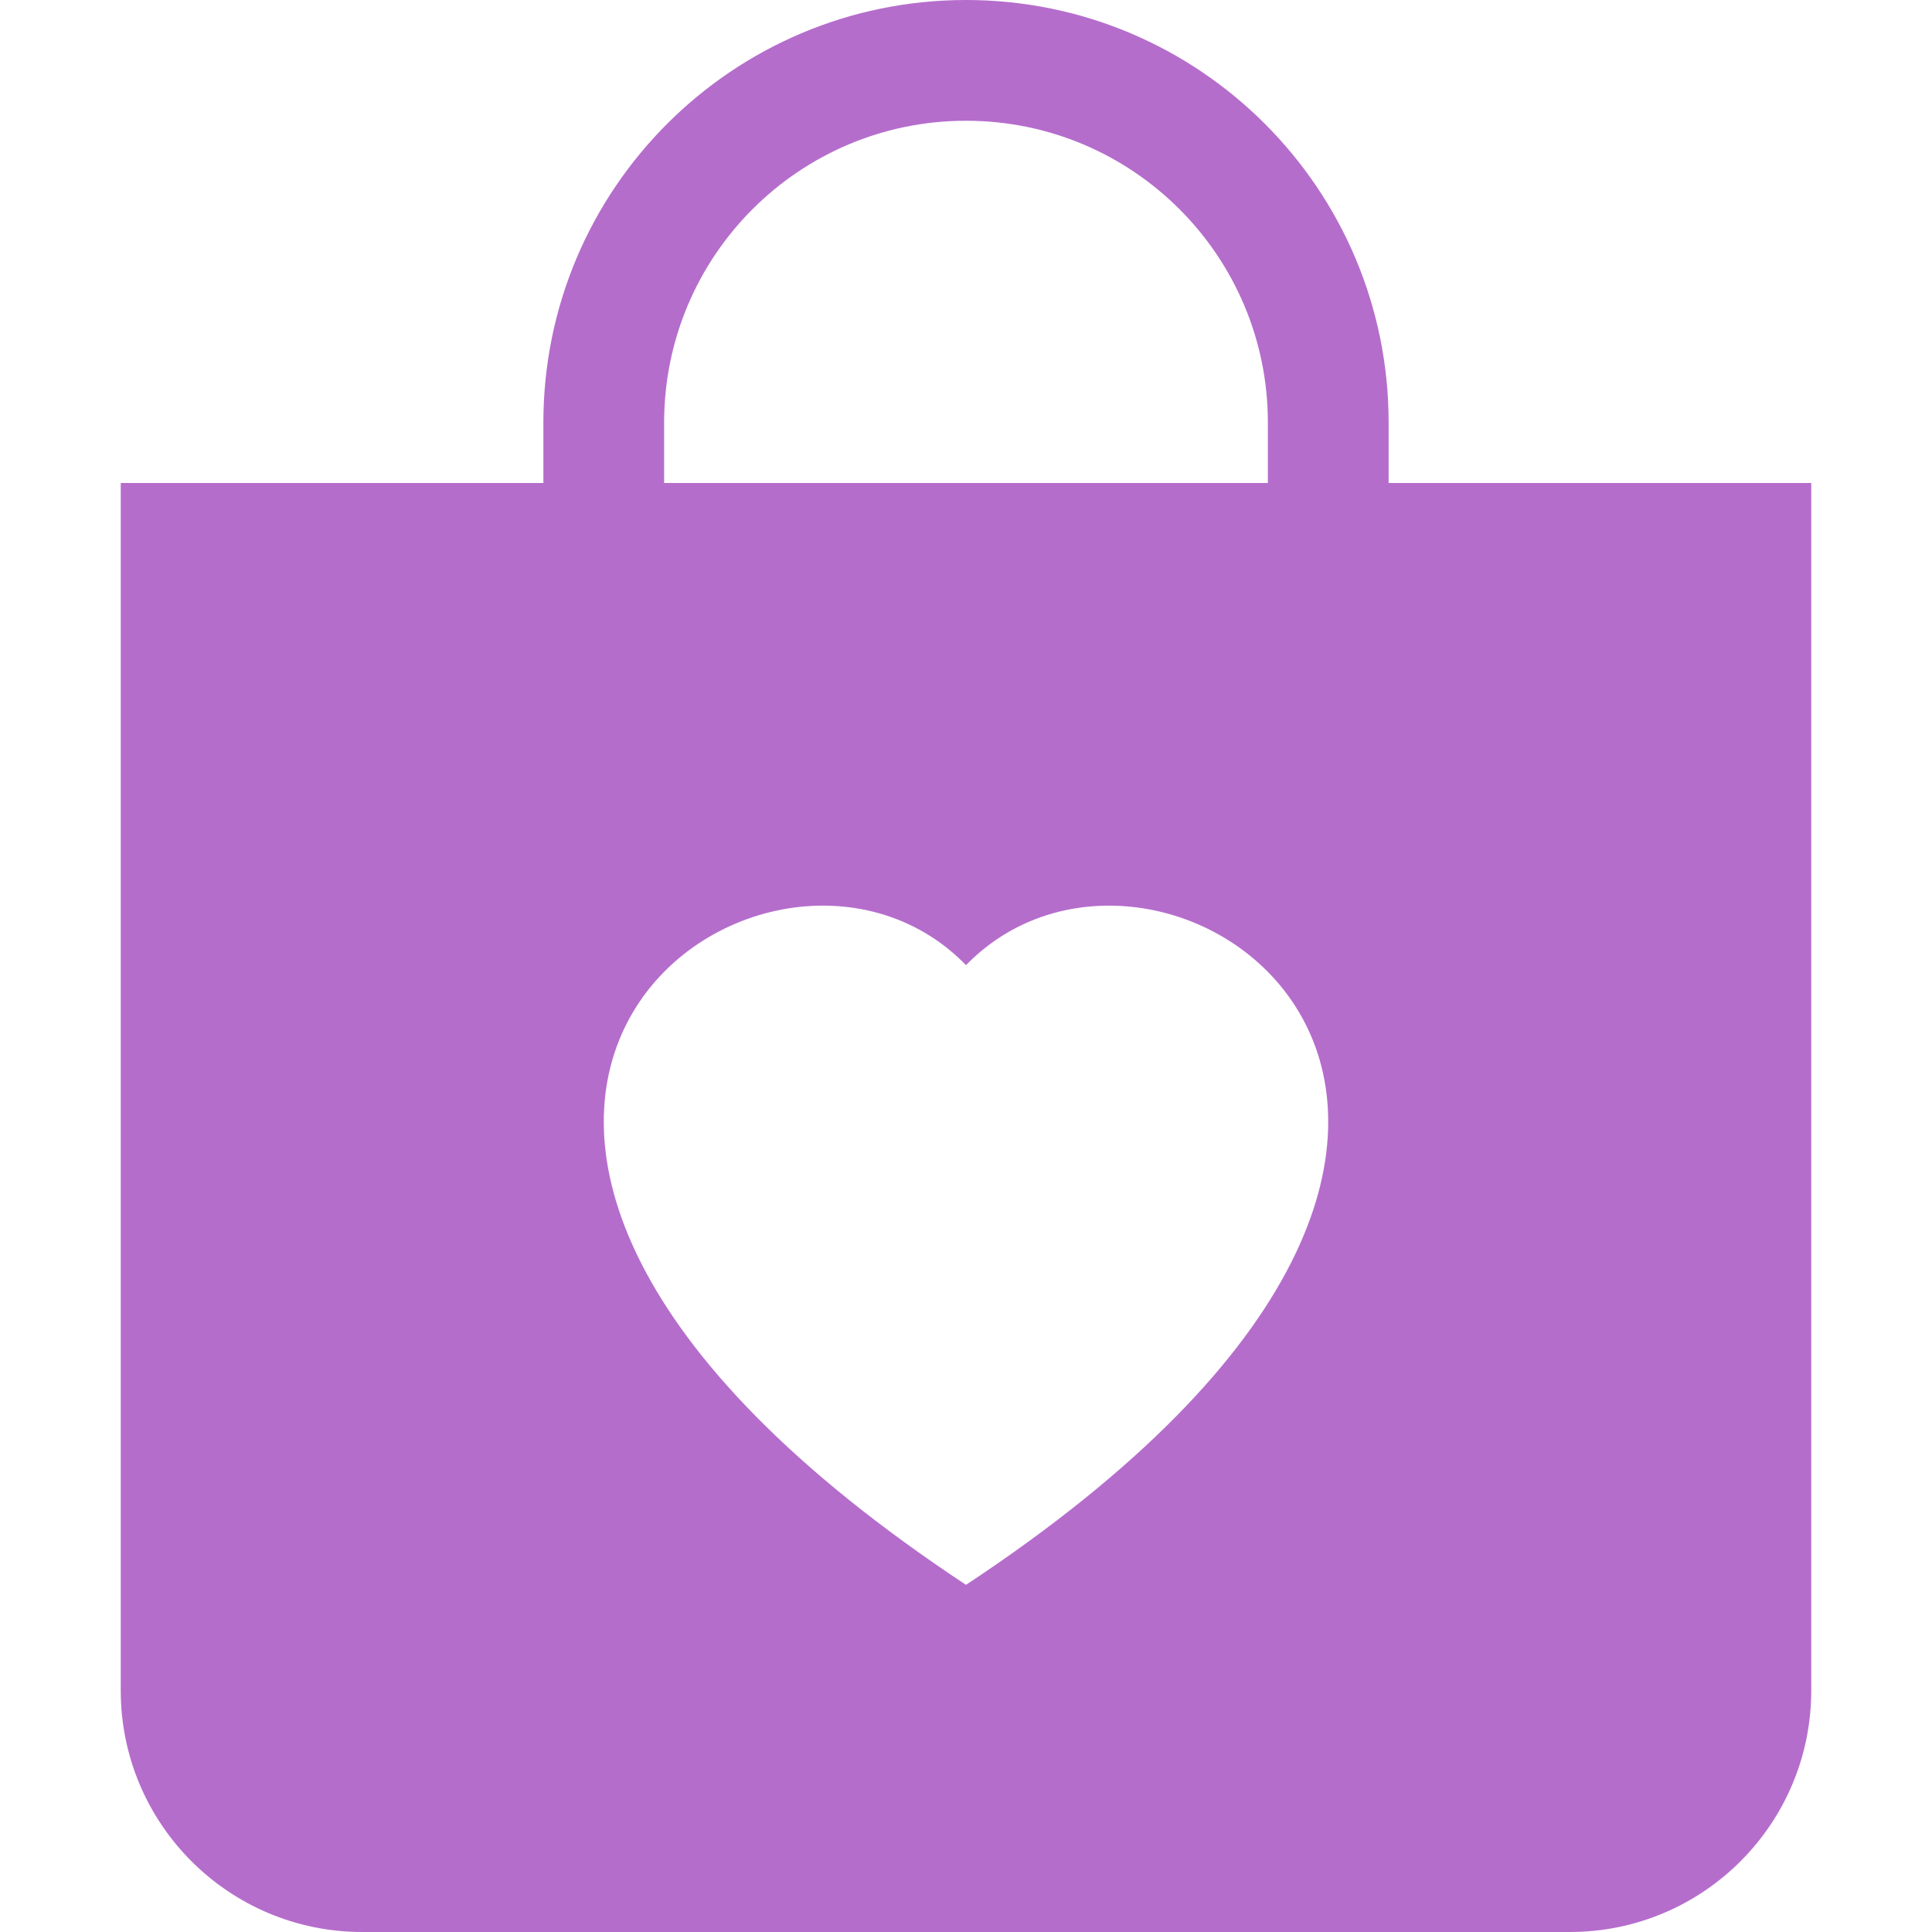
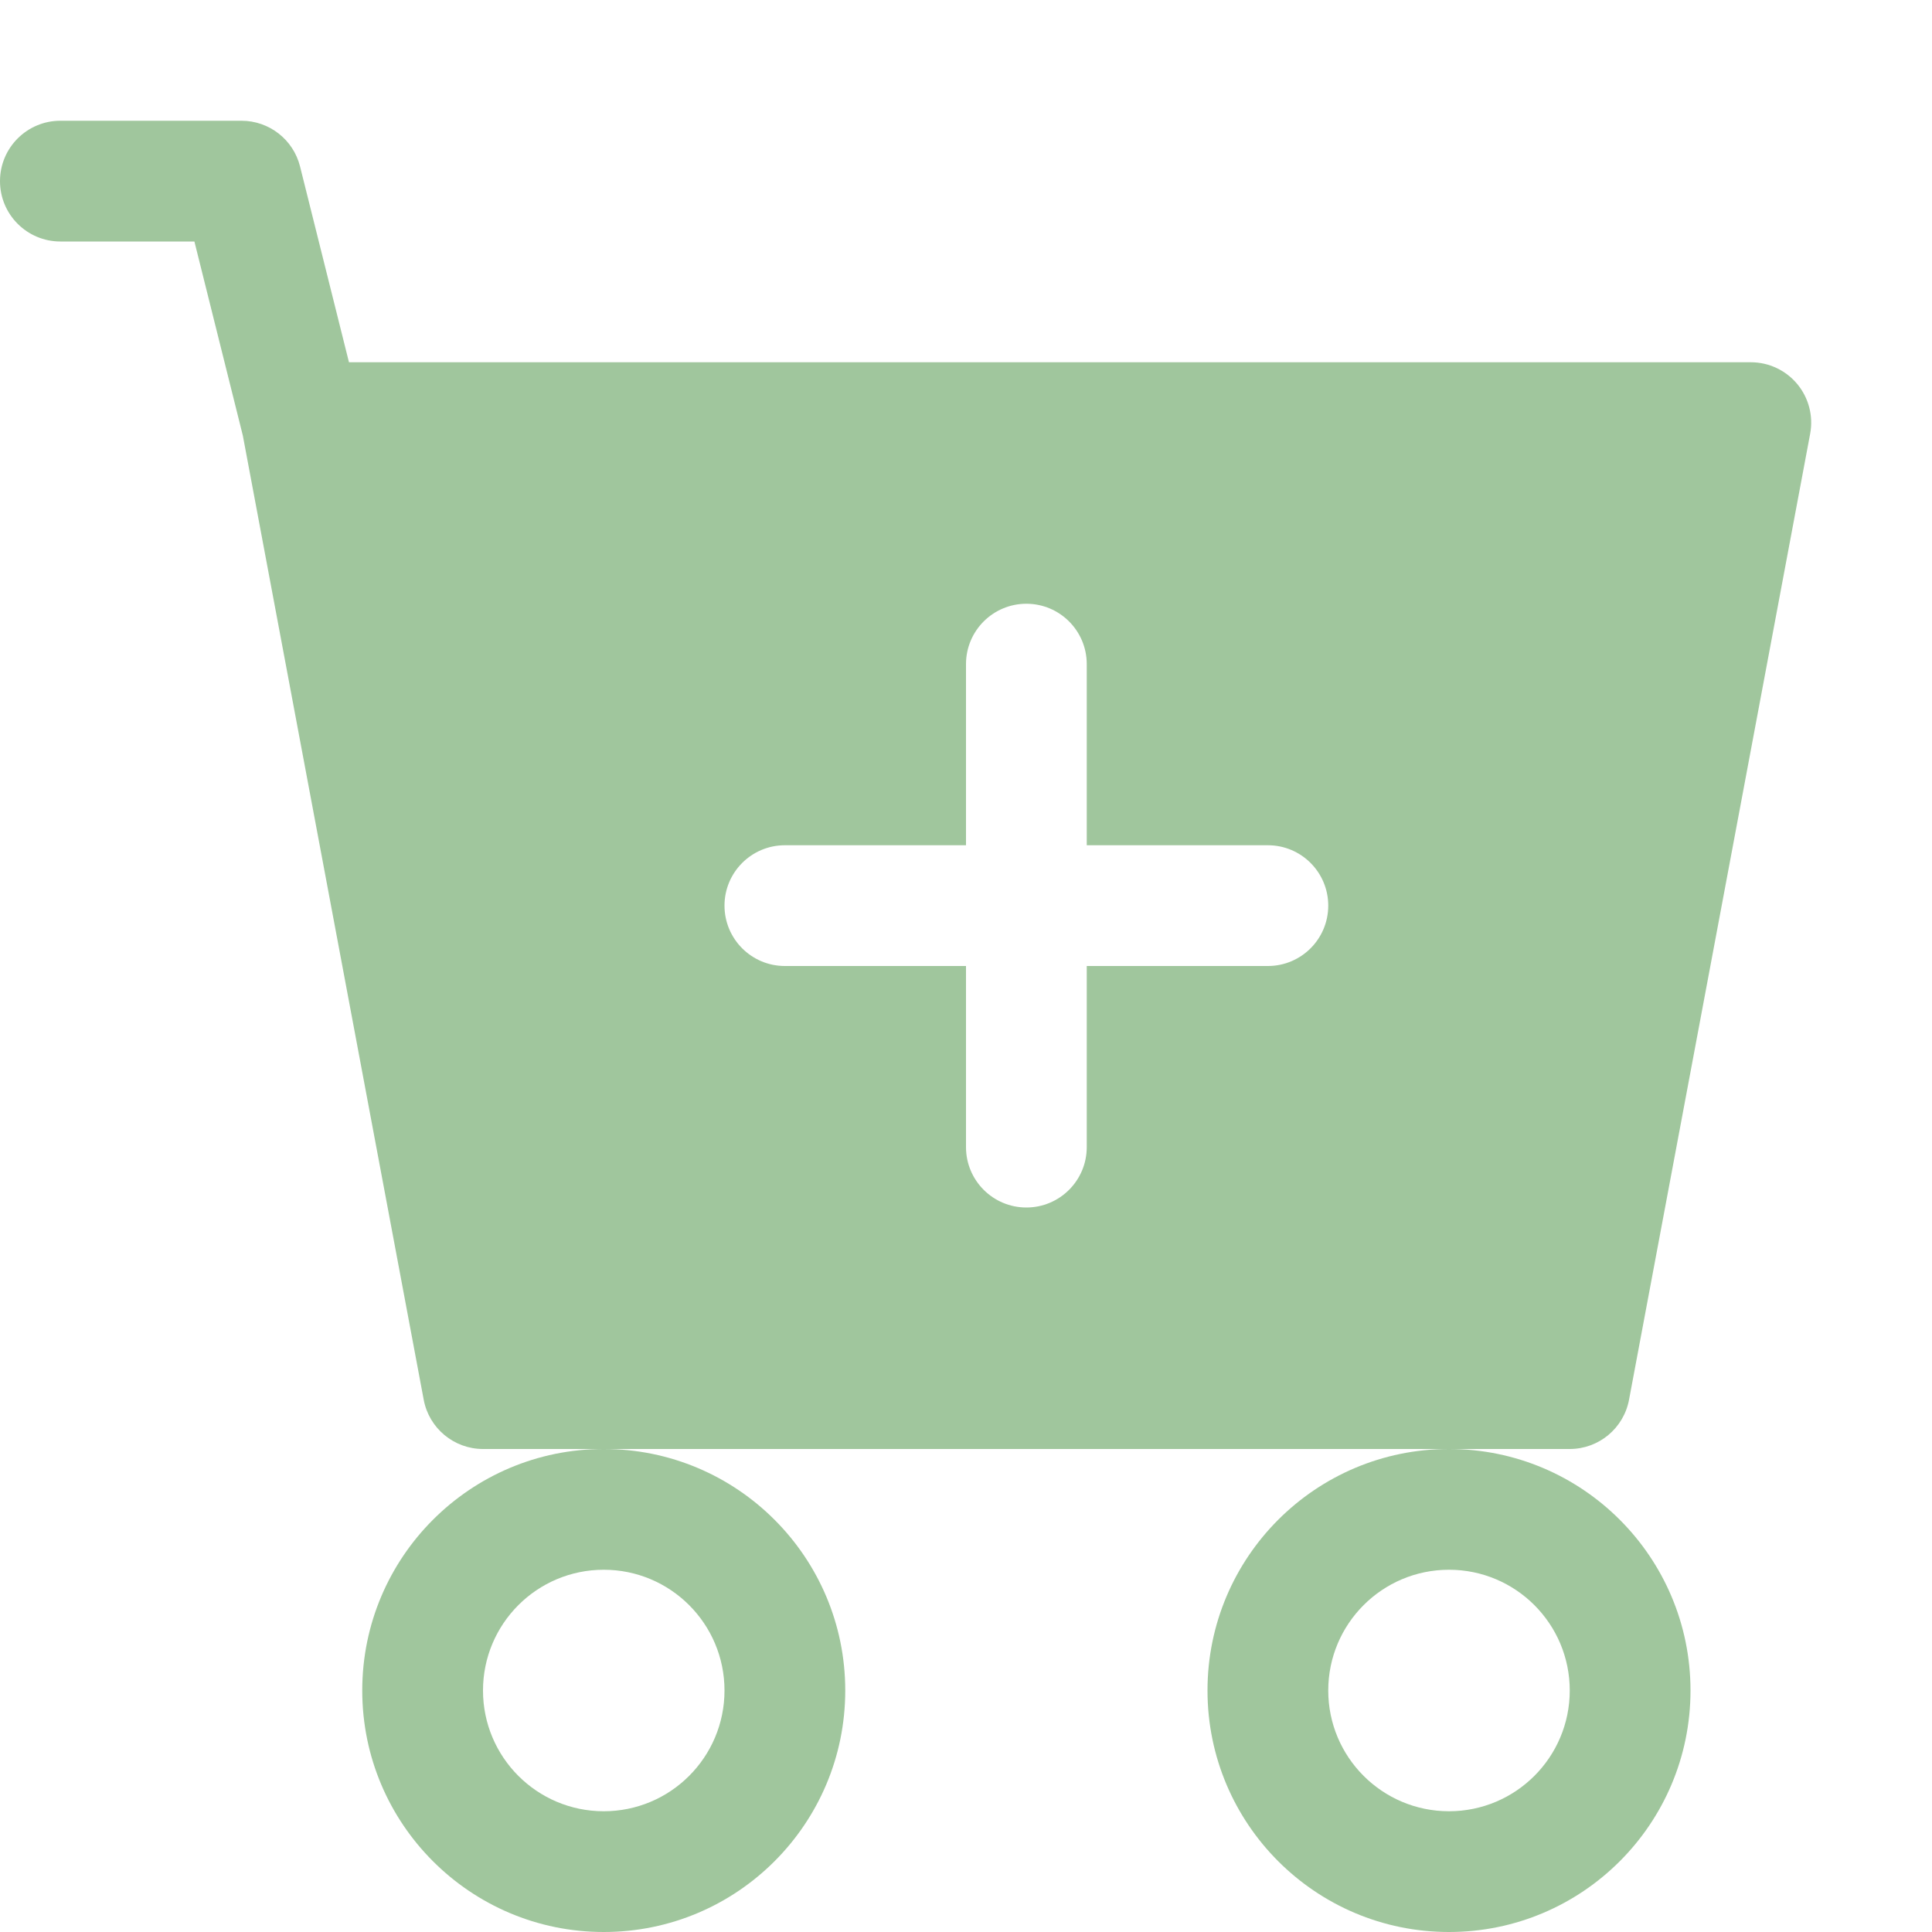
- <svg xmlns="http://www.w3.org/2000/svg" width="16" height="16" fill="#B56DCC" class="bi bi-bag-heart-fill" viewBox="0 0 16 16">
-   <path d="M11.5 4v-.5a3.5 3.5 0 1 0-7 0V4H1v10a2 2 0 0 0 2 2h10a2 2 0 0 0 2-2V4h-3.5ZM8 1a2.5 2.5 0 0 1 2.5 2.5V4h-5v-.5A2.5 2.5 0 0 1 8 1Zm0 6.993c1.664-1.711 5.825 1.283 0 5.132-5.825-3.85-1.664-6.843 0-5.132Z" />
+ <svg xmlns="http://www.w3.org/2000/svg" width="16" height="16" fill="#a0c69d" class="bi bi-cart-plus-fill" viewBox="0 0 16 16">
+   <path d="M.5 1a.5.5 0 0 0 0 1h1.11l.401 1.607 1.498 7.985A.5.5 0 0 0 4 12h1a2 2 0 1 0 0 4 2 2 0 0 0 0-4h7a2 2 0 1 0 0 4 2 2 0 0 0 0-4h1a.5.5 0 0 0 .491-.408l1.5-8A.5.5 0 0 0 14.5 3H2.89l-.405-1.621A.5.5 0 0 0 2 1H.5zM6 14a1 1 0 1 1-2 0 1 1 0 0 1 2 0zm7 0a1 1 0 1 1-2 0 1 1 0 0 1 2 0zM9 5.5V7h1.5a.5.5 0 0 1 0 1H9v1.5a.5.5 0 0 1-1 0V8H6.5a.5.5 0 0 1 0-1H8V5.5a.5.5 0 0 1 1 0z" />
</svg>
